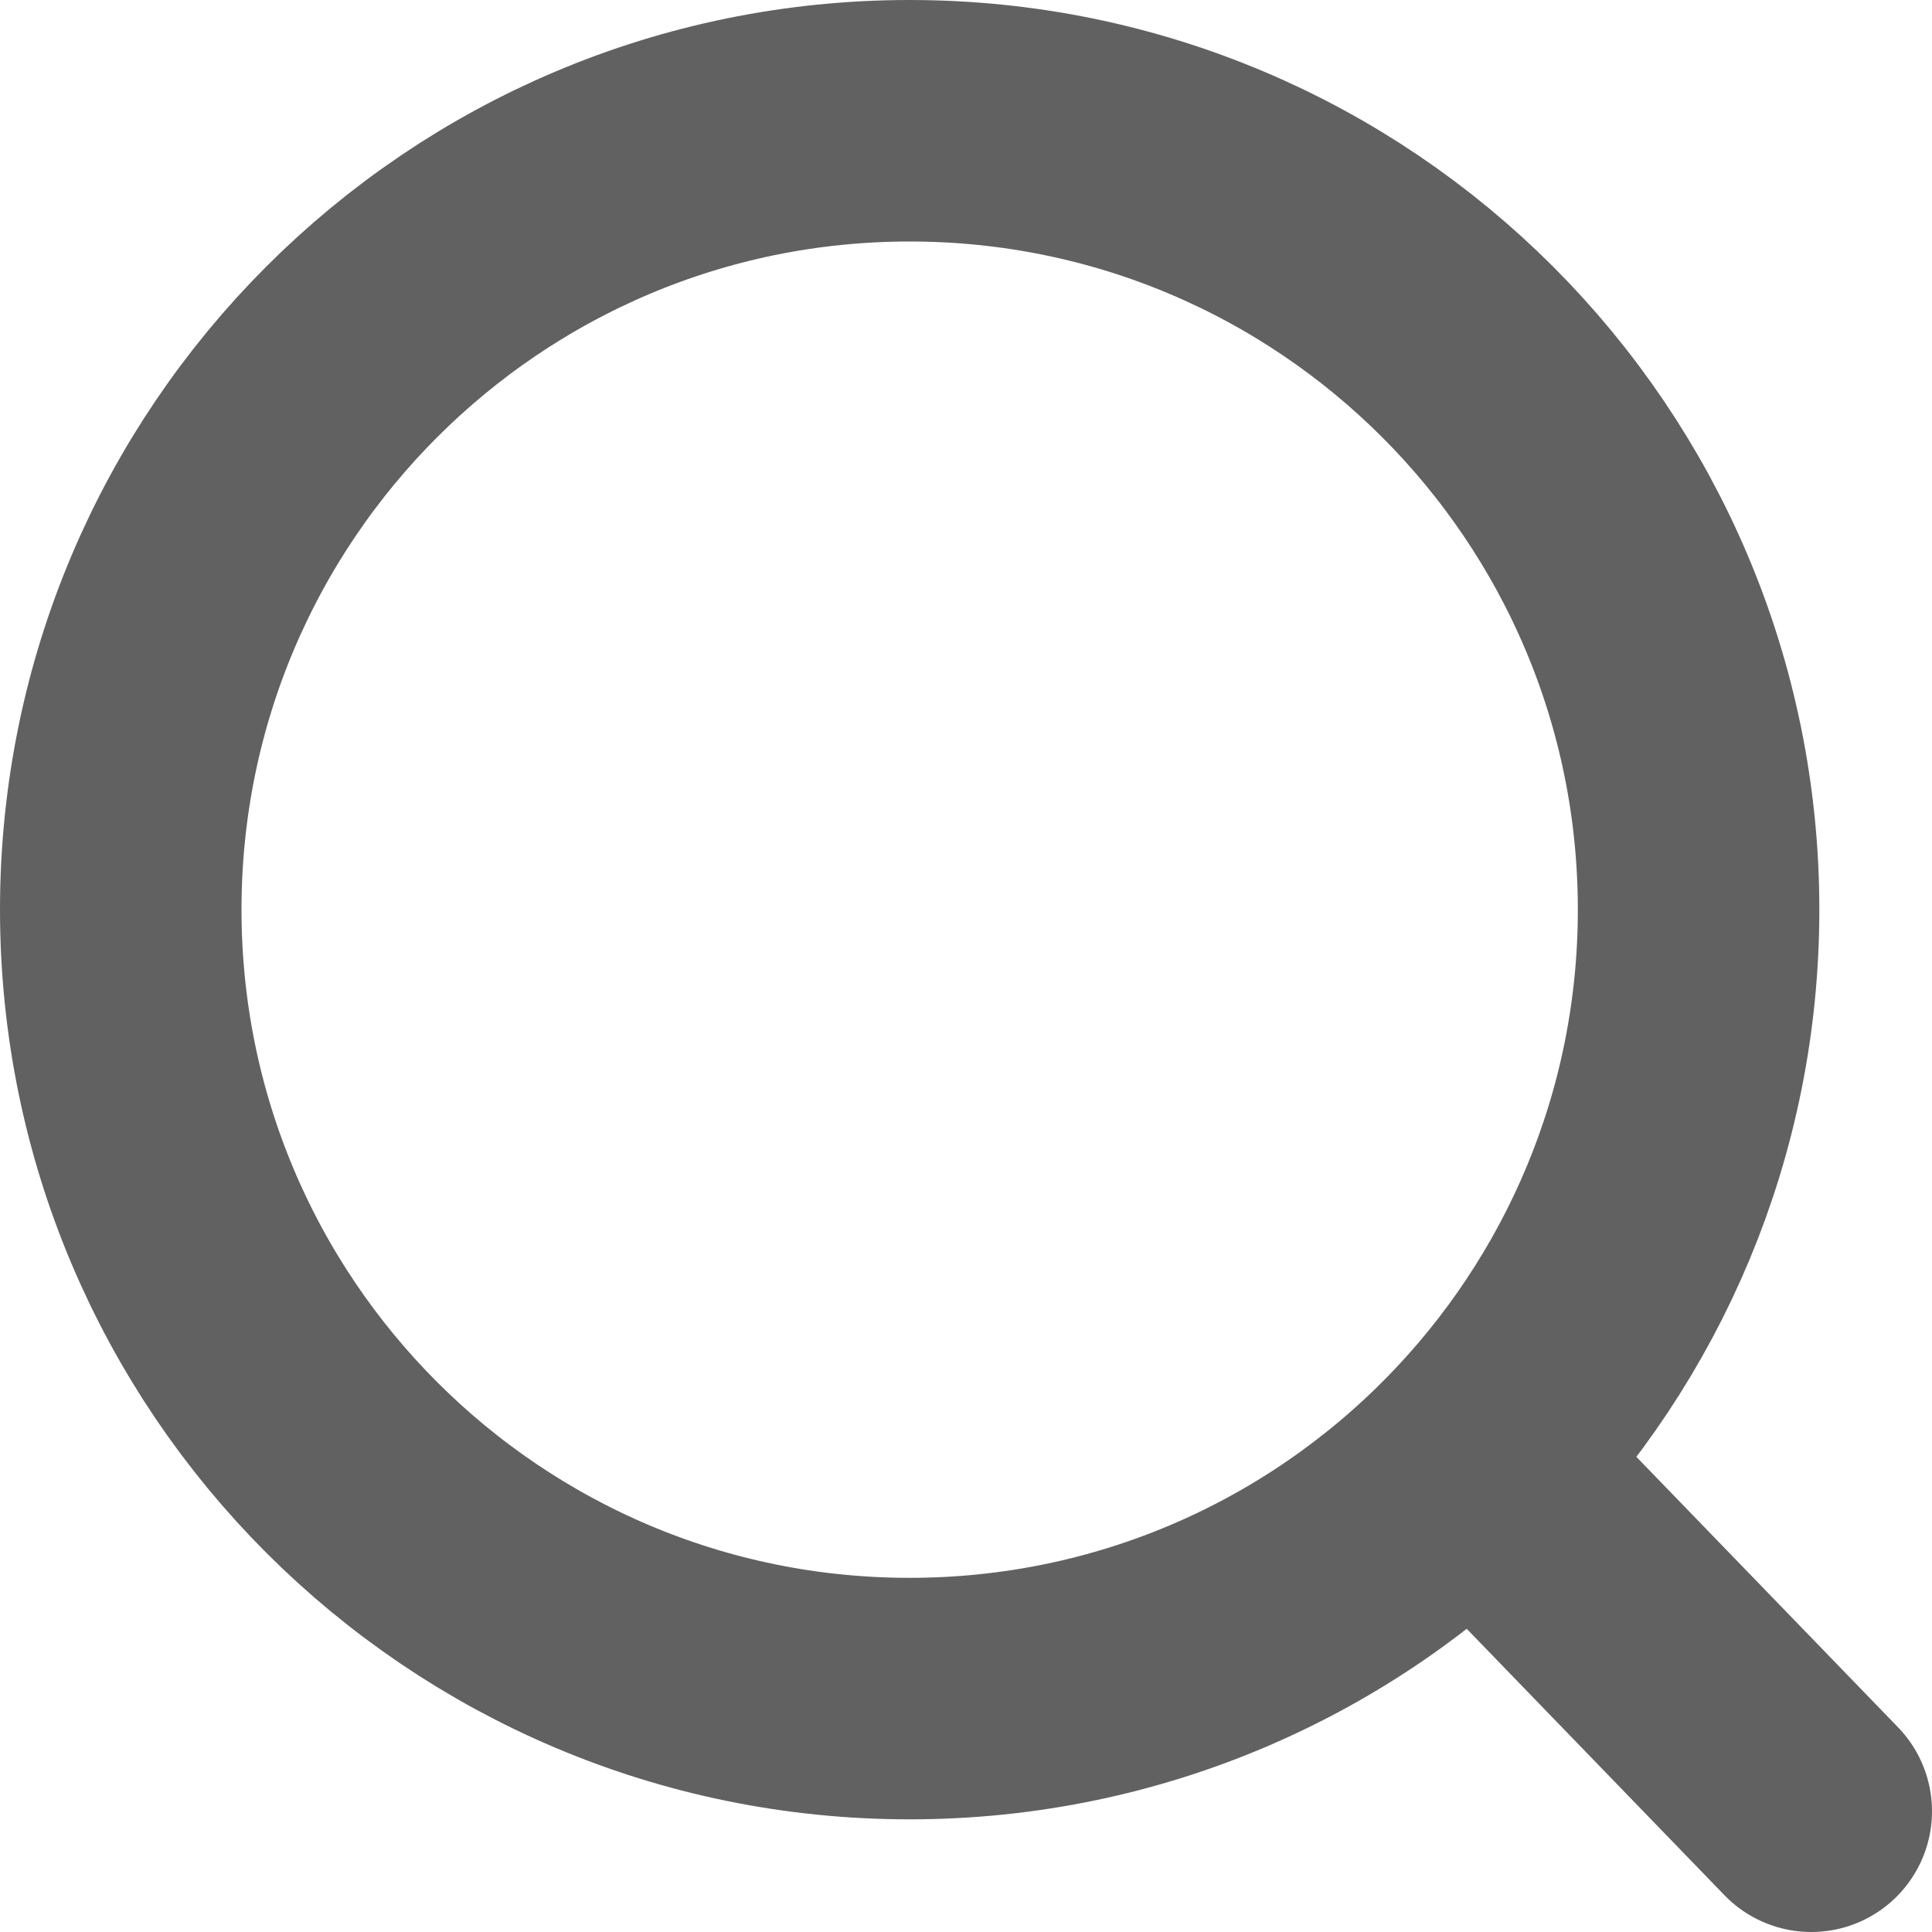
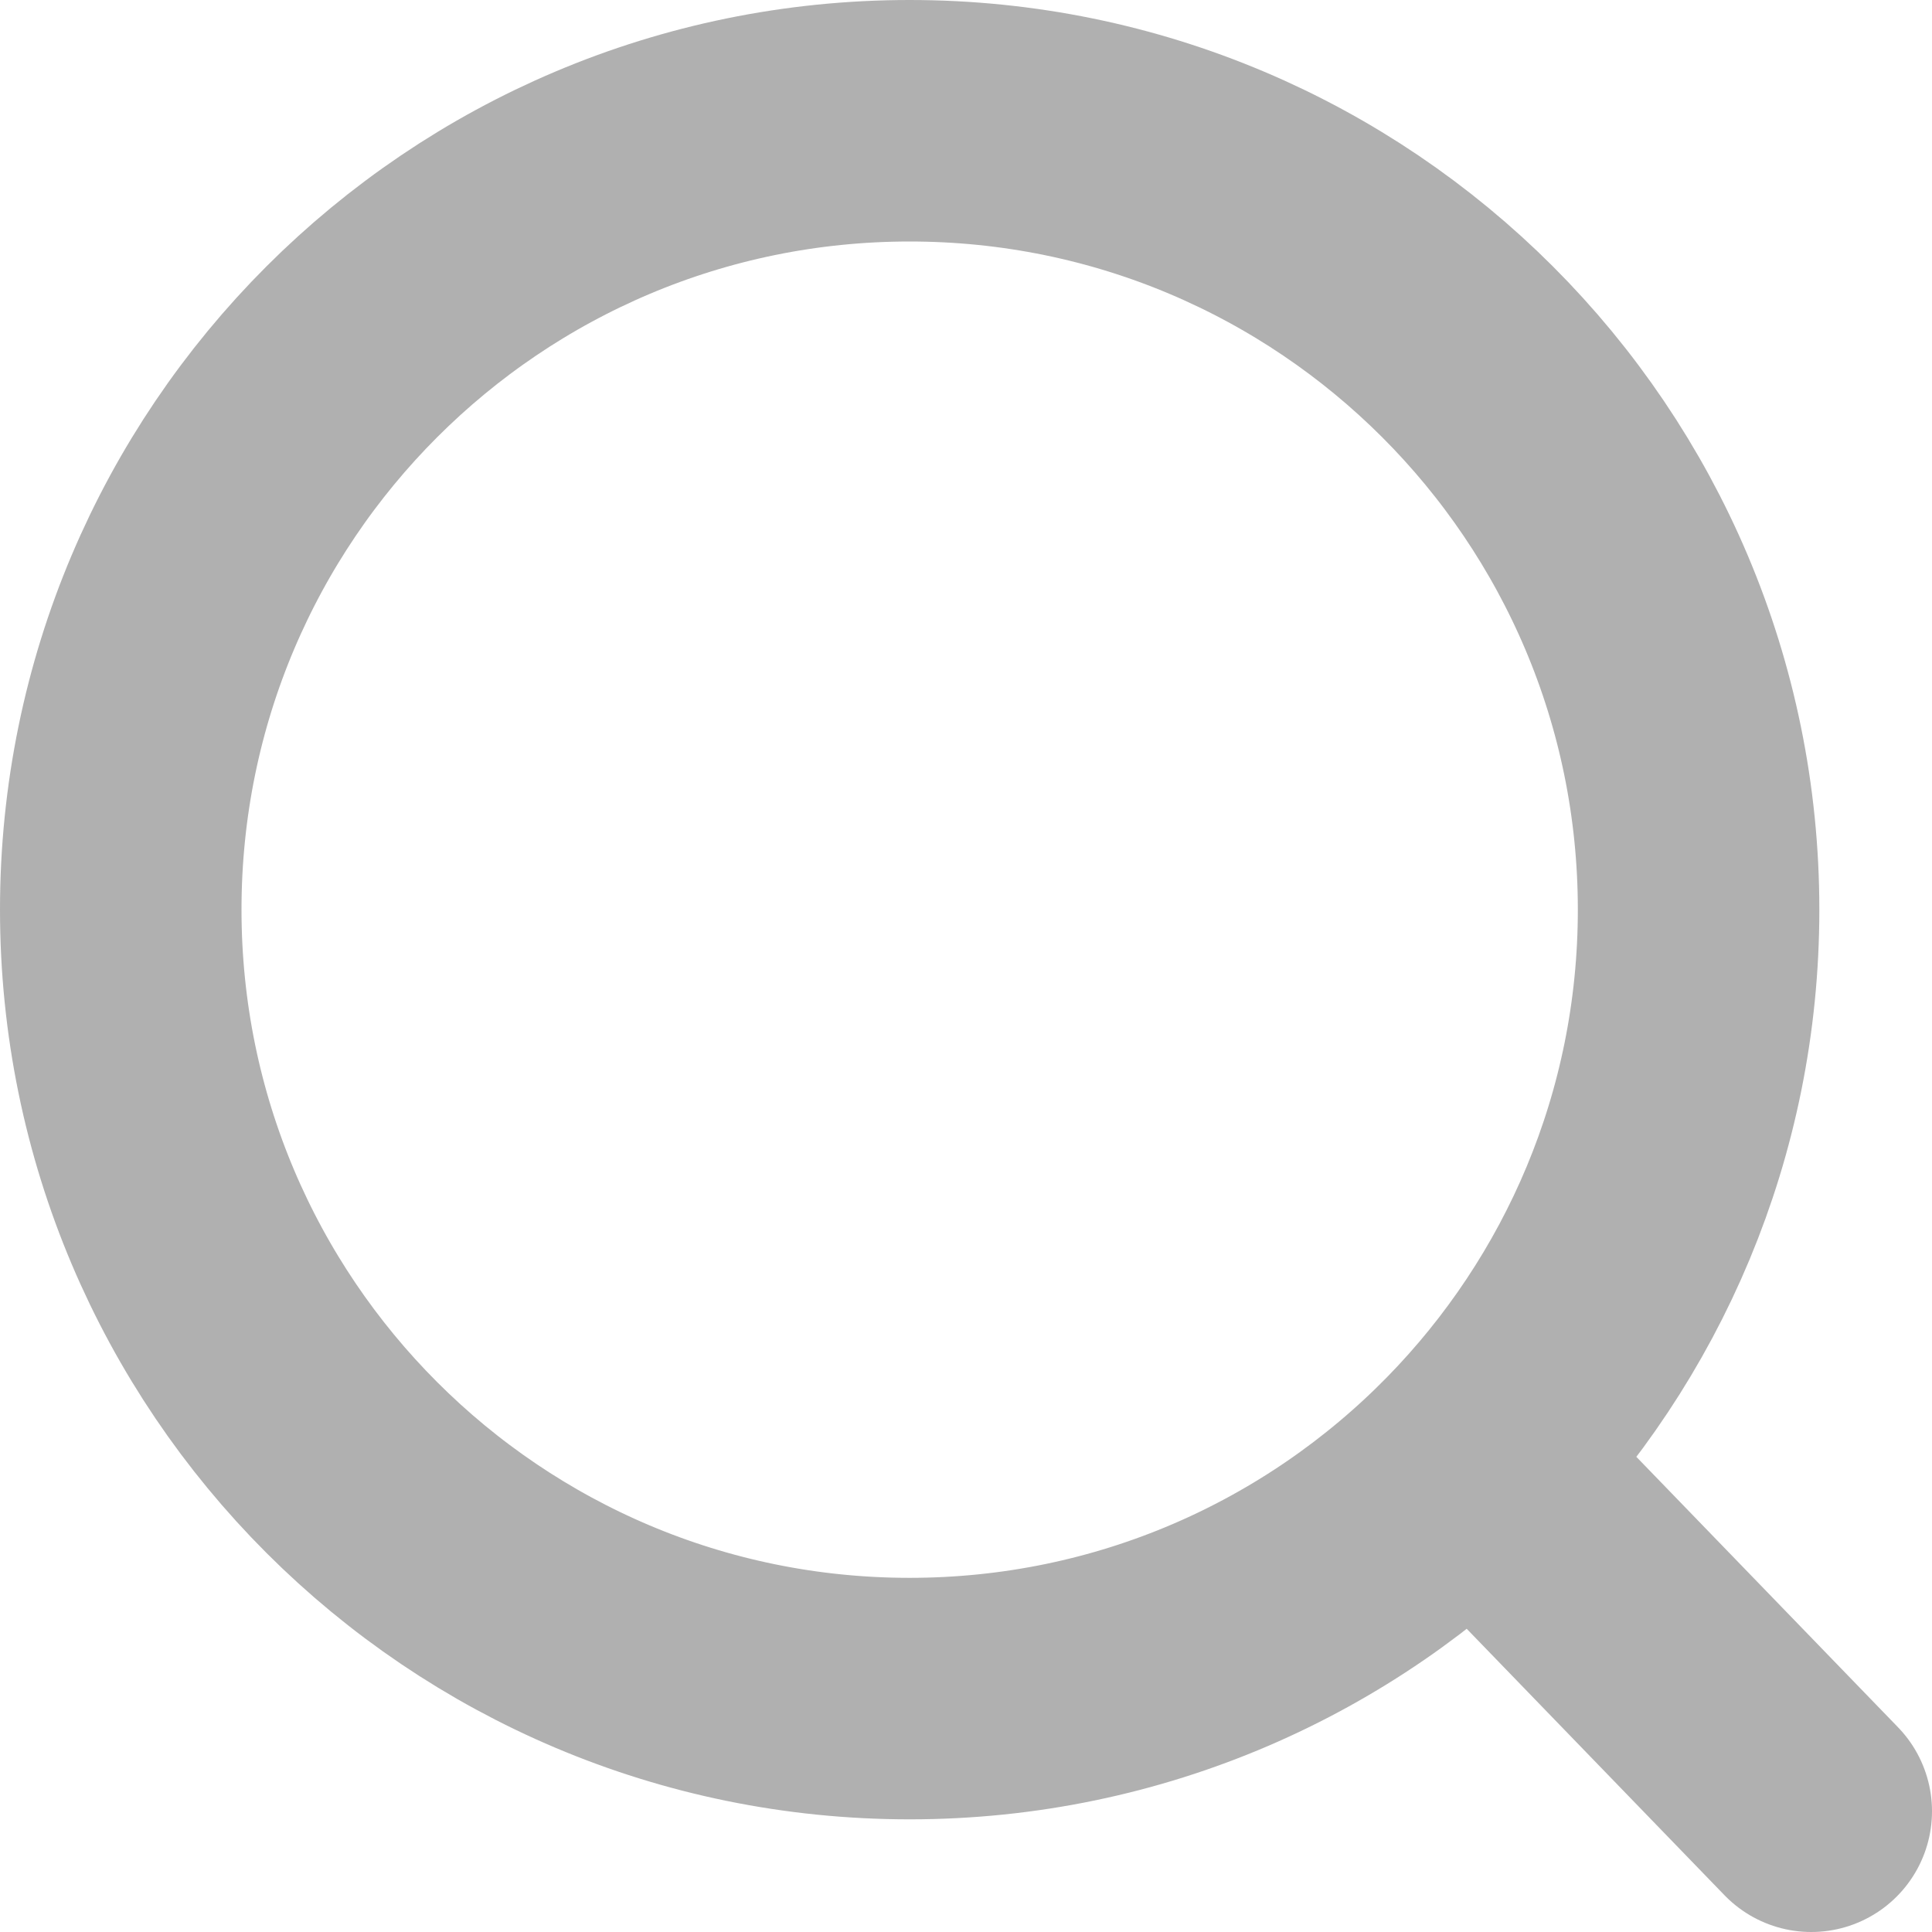
<svg xmlns="http://www.w3.org/2000/svg" width="16" height="16" viewBox="0 0 16 16" fill="none">
-   <path d="M12.2 12.106C13.355 10.927 14.067 9.313 14.067 7.533C14.067 3.925 11.142 1 7.533 1C3.925 1 1 3.925 1 7.533C1 11.142 3.925 14.067 7.533 14.067C9.361 14.067 11.014 13.316 12.2 12.106ZM12.2 12.106L15 15" stroke="#616161" stroke-width="2" stroke-linecap="round" stroke-linejoin="round" />
+   <path d="M12.2 12.106C13.355 10.927 14.067 9.313 14.067 7.533C14.067 3.925 11.142 1 7.533 1C3.925 1 1 3.925 1 7.533C1 11.142 3.925 14.067 7.533 14.067C9.361 14.067 11.014 13.316 12.2 12.106ZM12.2 12.106L15 15" stroke="#B0B0B0" stroke-width="2" stroke-linecap="round" stroke-linejoin="round" />
</svg>
